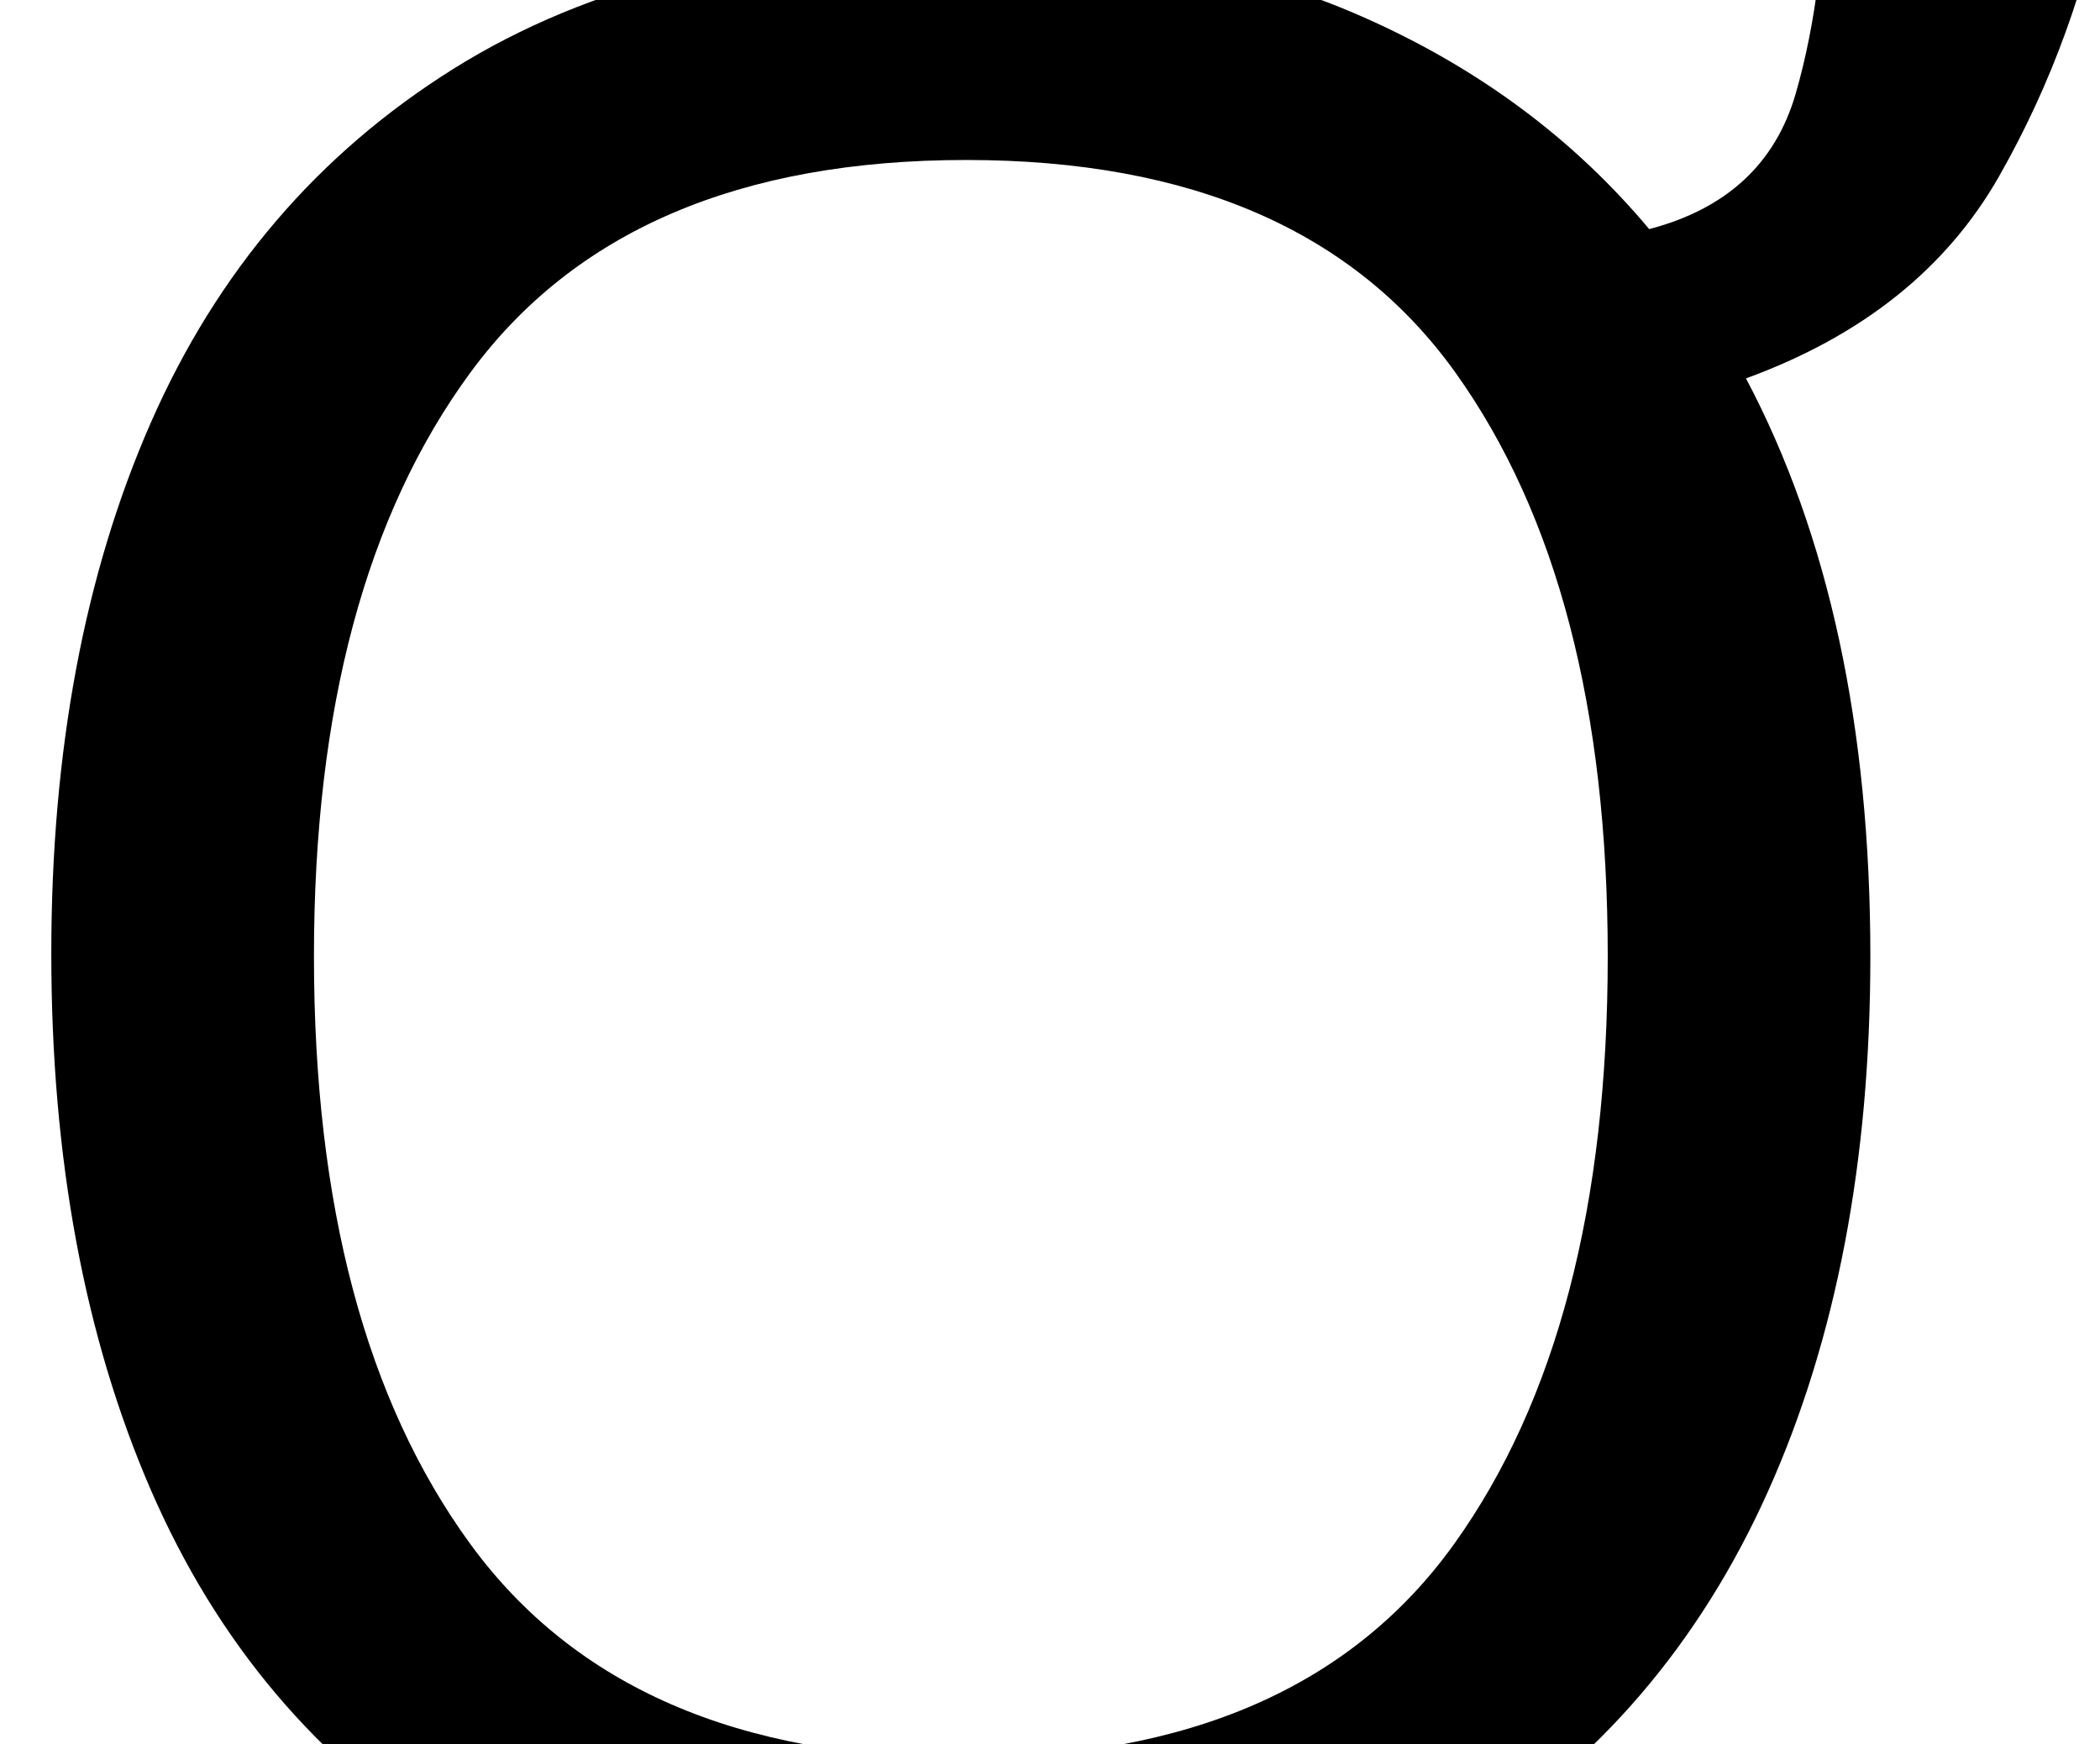
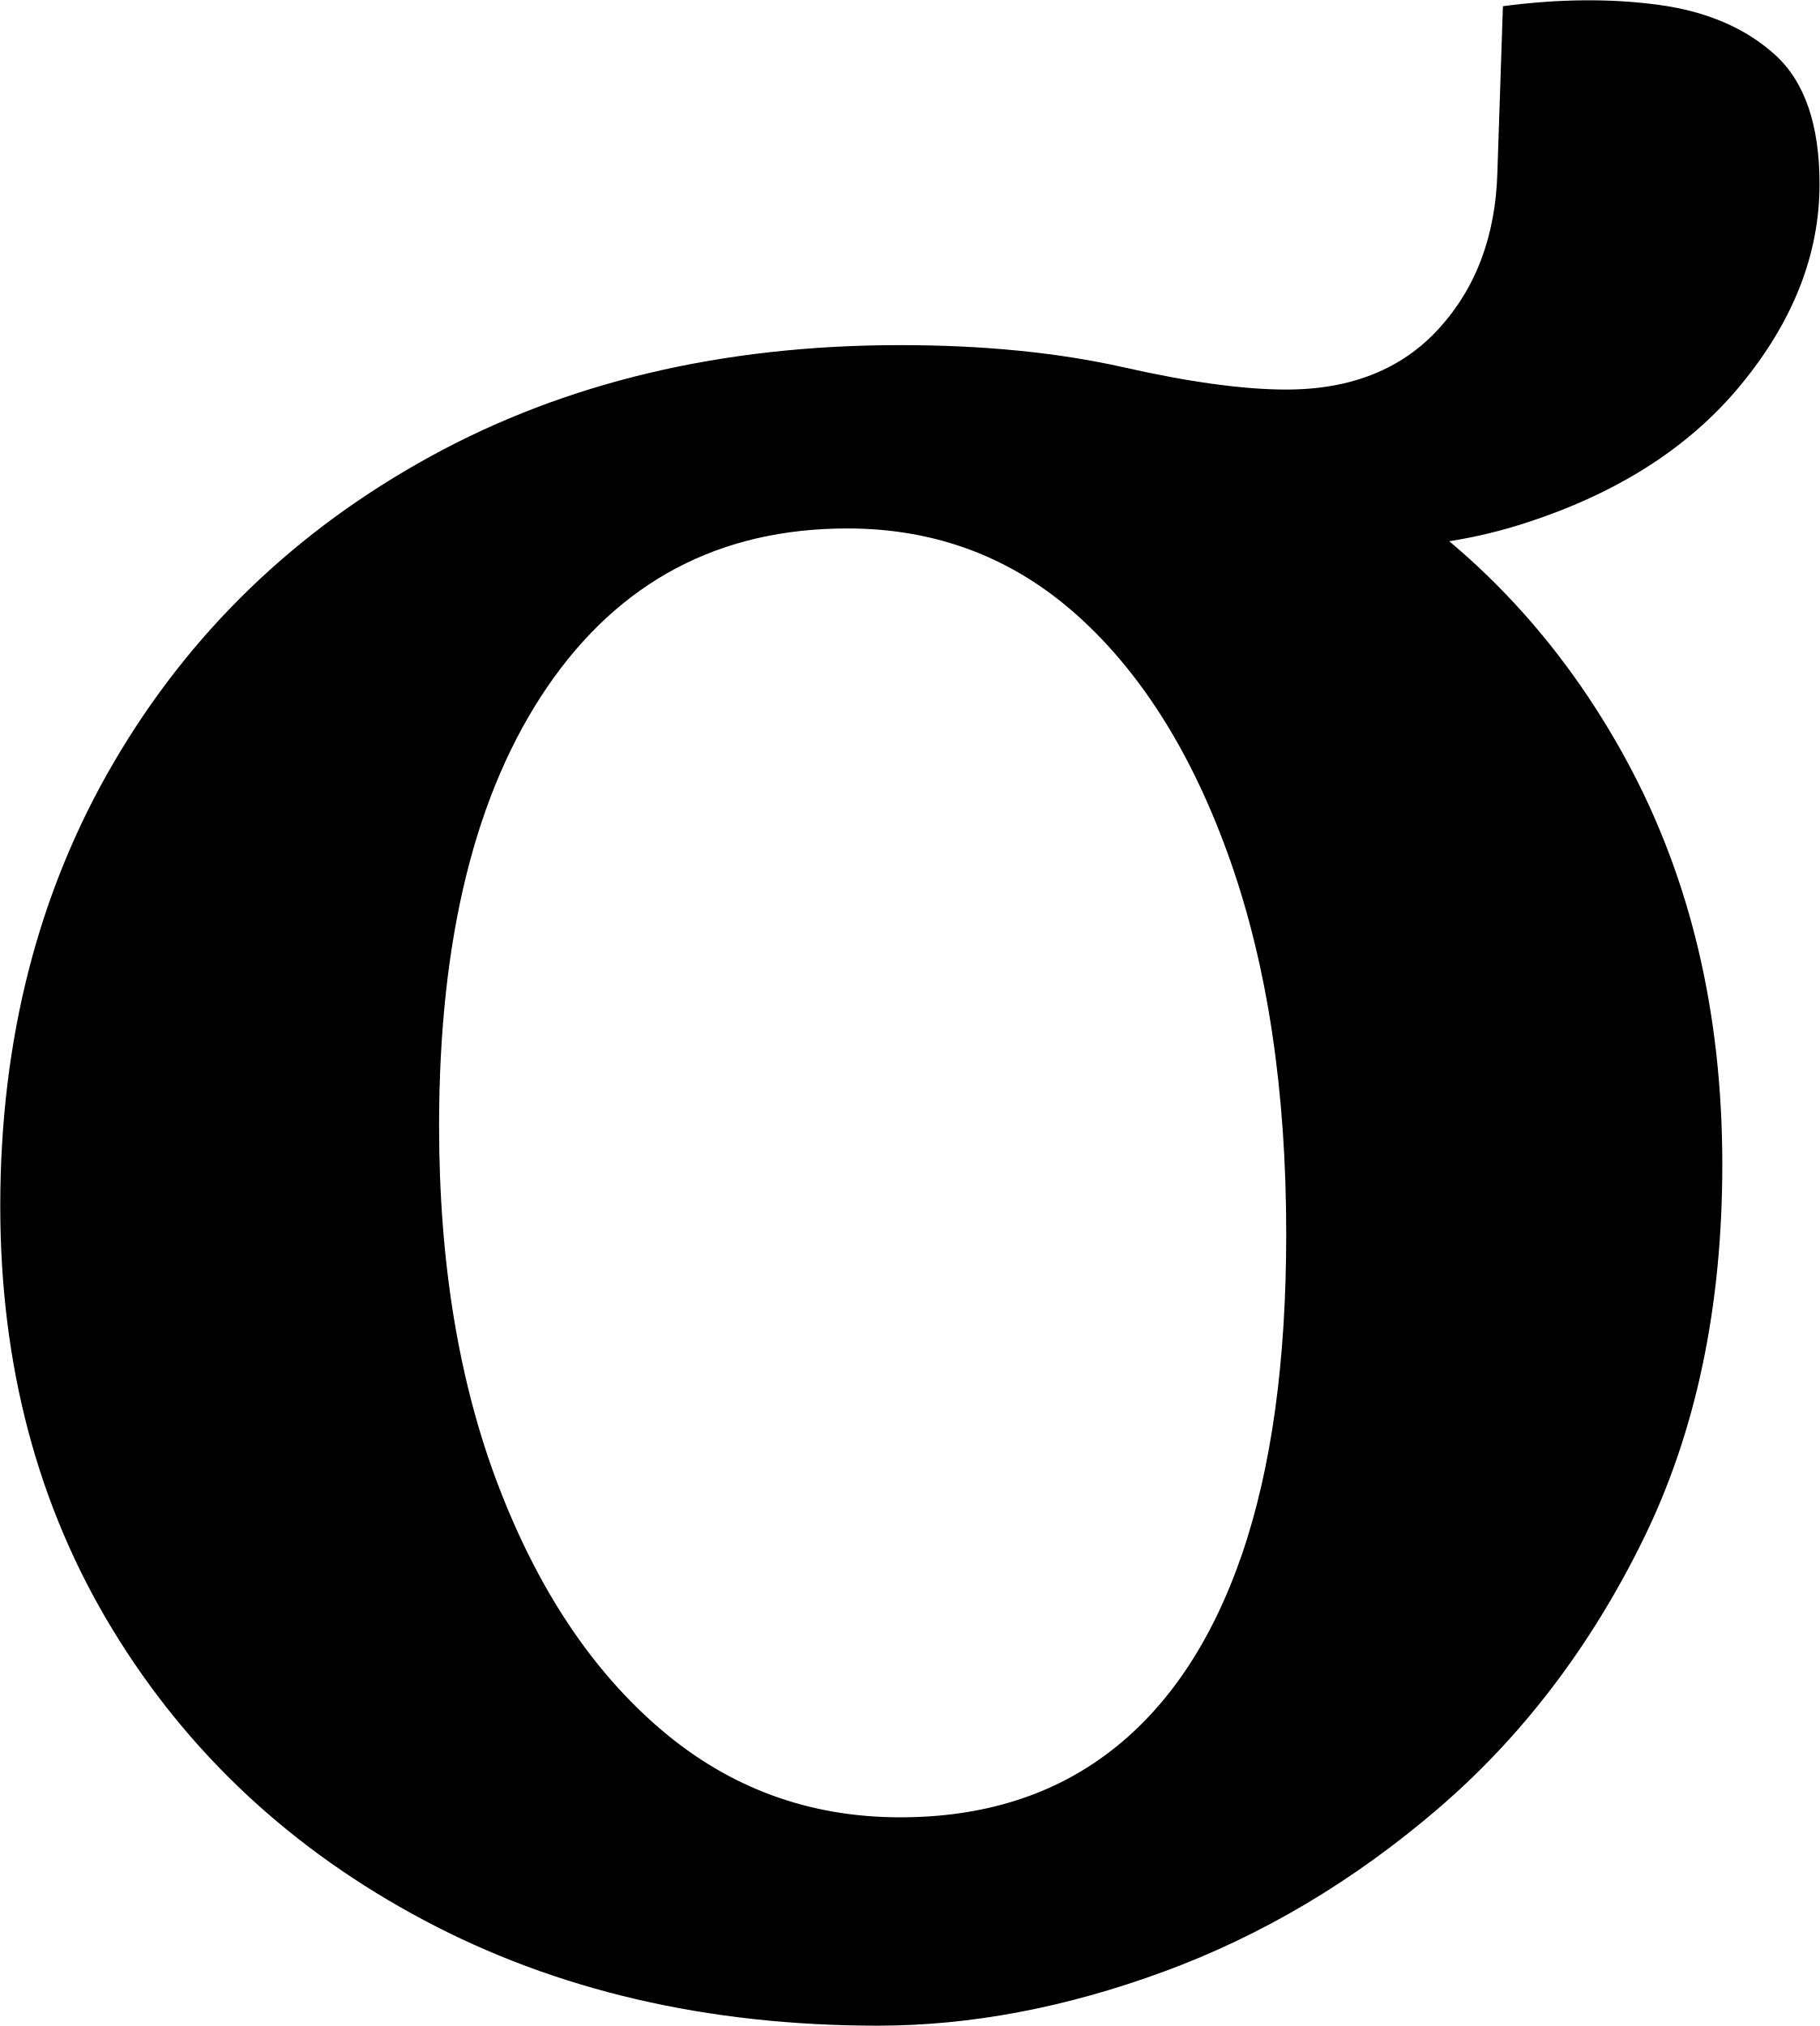
- <svg xmlns="http://www.w3.org/2000/svg" version="1.1" id="Layer_1" x="0px" y="0px" viewBox="0 0 735.31 610.46" style="enable-background:new 0 0 620.31 600.46;" xml:space="preserve">
+ <svg xmlns="http://www.w3.org/2000/svg" version="1.1" id="Layer_1" x="0px" y="0px" viewBox="0 0 619.4 689.48" style="enable-background:new 0 0 619.4 689.48;" xml:space="preserve">
  <style type="text/css">
- 	.st0{fill:none;}
- 	.st1{font-family:'CrimsonPro-Bold';}
- 	.st2{font-size:968px;}
+ 	.st0{enable-background:new    ;}
</style>
-   <rect x="-300.94" y="-80.11" class="st0" width="900" height="900.97" />
-   <text transform="matrix(1 0 0 1 -41.085 681.3428)" class="st1 st2">Ơ</text>
+   <g class="st0">
+     <path d="M619.27,62.62c0,23.96-8.98,46.79-26.94,68.54s-43.34,37.67-76.1,47.74c-32.78,10.09-70.59,10.09-113.44,0l62.39-15.12   c37.18,23.32,66.64,54.99,88.39,95c21.74,40.03,32.61,85.88,32.61,137.54c0,48.54-8.98,91.08-26.94,127.62   c-17.96,36.56-41.28,67.12-69.95,91.7c-28.68,24.58-59.72,43.01-93.11,55.3c-33.41,12.29-65.86,18.43-97.37,18.43   c-57.99,0-109.51-11.96-154.56-35.92C99.18,629.5,63.9,596.57,38.37,554.65C12.85,512.75,0.09,464.7,0.09,410.49   c0-56.72,12.91-107.13,38.76-151.25c25.83-44.1,61.76-78.77,107.77-103.98c46-25.2,99.26-37.81,159.76-37.81   c28.36,0,53.72,2.53,76.1,7.56c22.36,5.05,40.8,7.56,55.3,7.56c22.05,0,39.38-6.93,51.99-20.8c12.6-13.85,19.22-31.51,19.85-52.94   l1.89-56.72c18.91-2.51,36.54-2.67,52.94-0.47c16.38,2.22,29.62,7.89,39.7,17.02C614.22,27.81,619.27,42.46,619.27,62.62z    M306.37,618.46c28.36,0,52.3-7.56,71.84-22.69c19.53-15.12,34.34-37.34,44.43-66.64c10.07-29.3,15.12-65.7,15.12-109.18   c0-48.52-6.31-90.75-18.91-126.67c-12.61-35.92-29.94-63.81-51.99-83.66c-22.07-19.85-48.21-29.78-78.46-29.78   c-43.48,0-77.52,17.96-102.09,53.88s-36.87,85.71-36.87,149.36c0,46.65,6.76,87.6,20.32,122.89c13.54,35.3,31.98,62.86,55.3,82.71   C248.38,608.54,275.48,618.46,306.37,618.46z" />
+   </g>
</svg>
